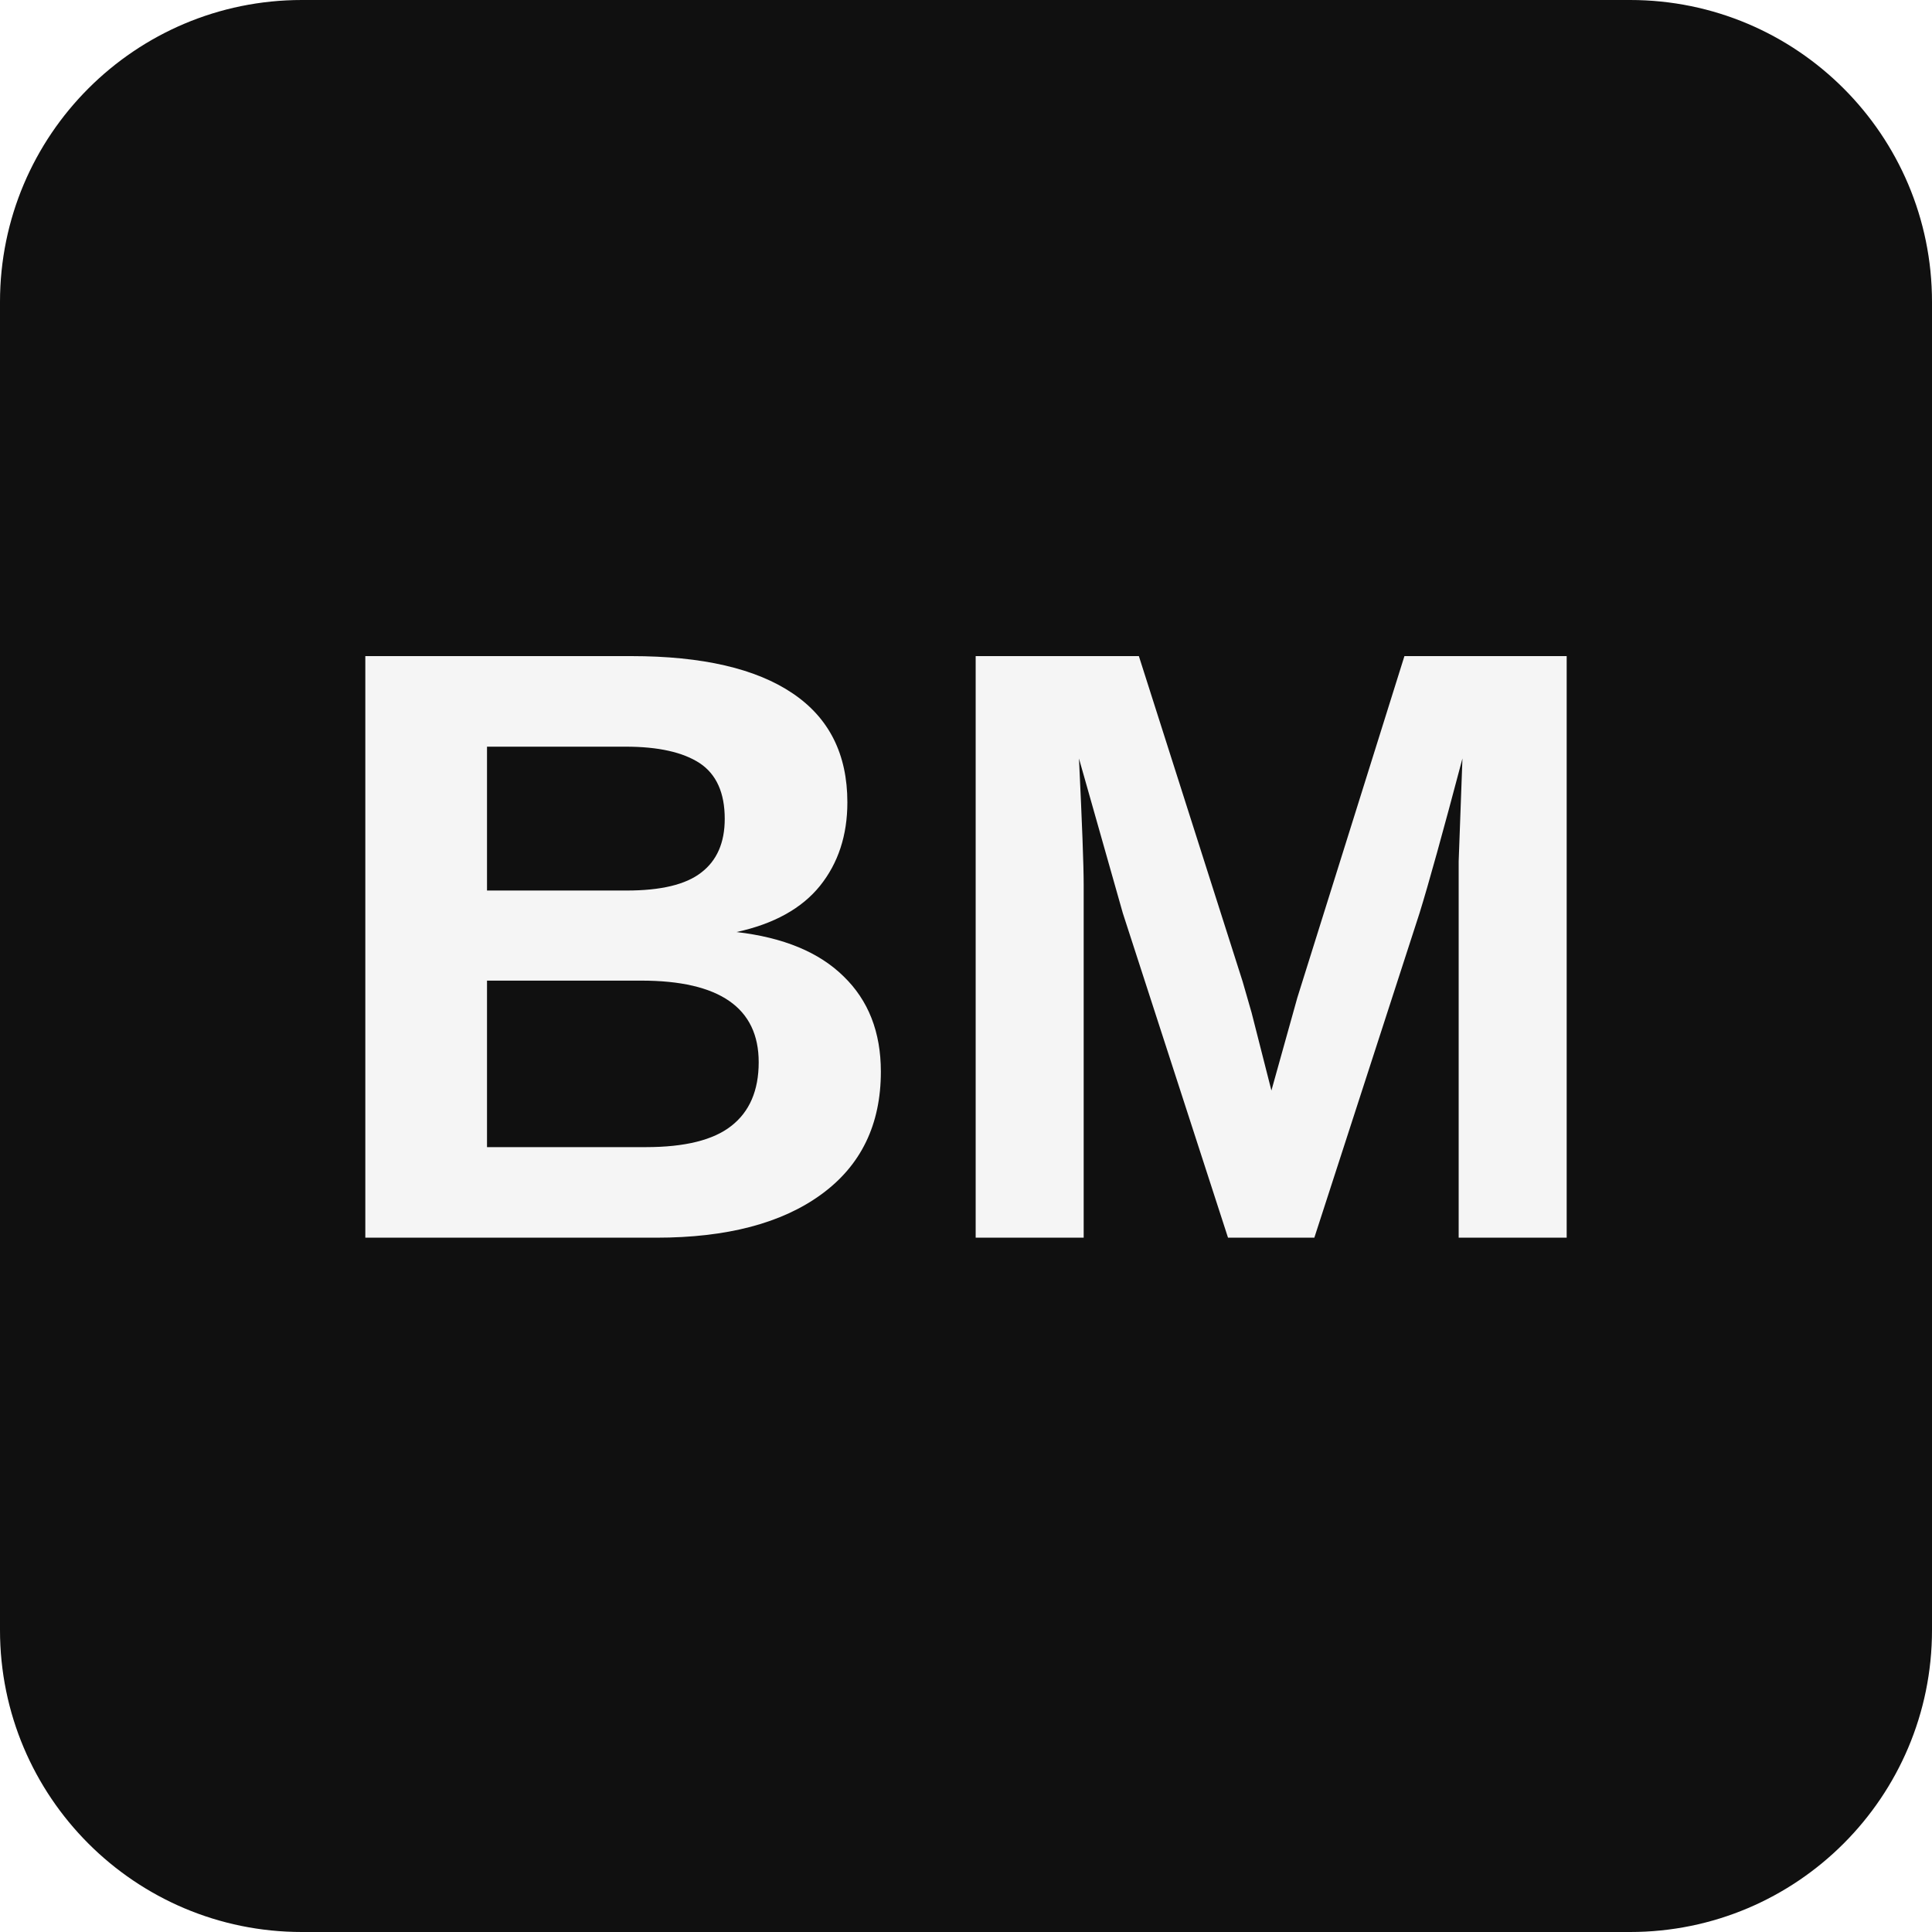
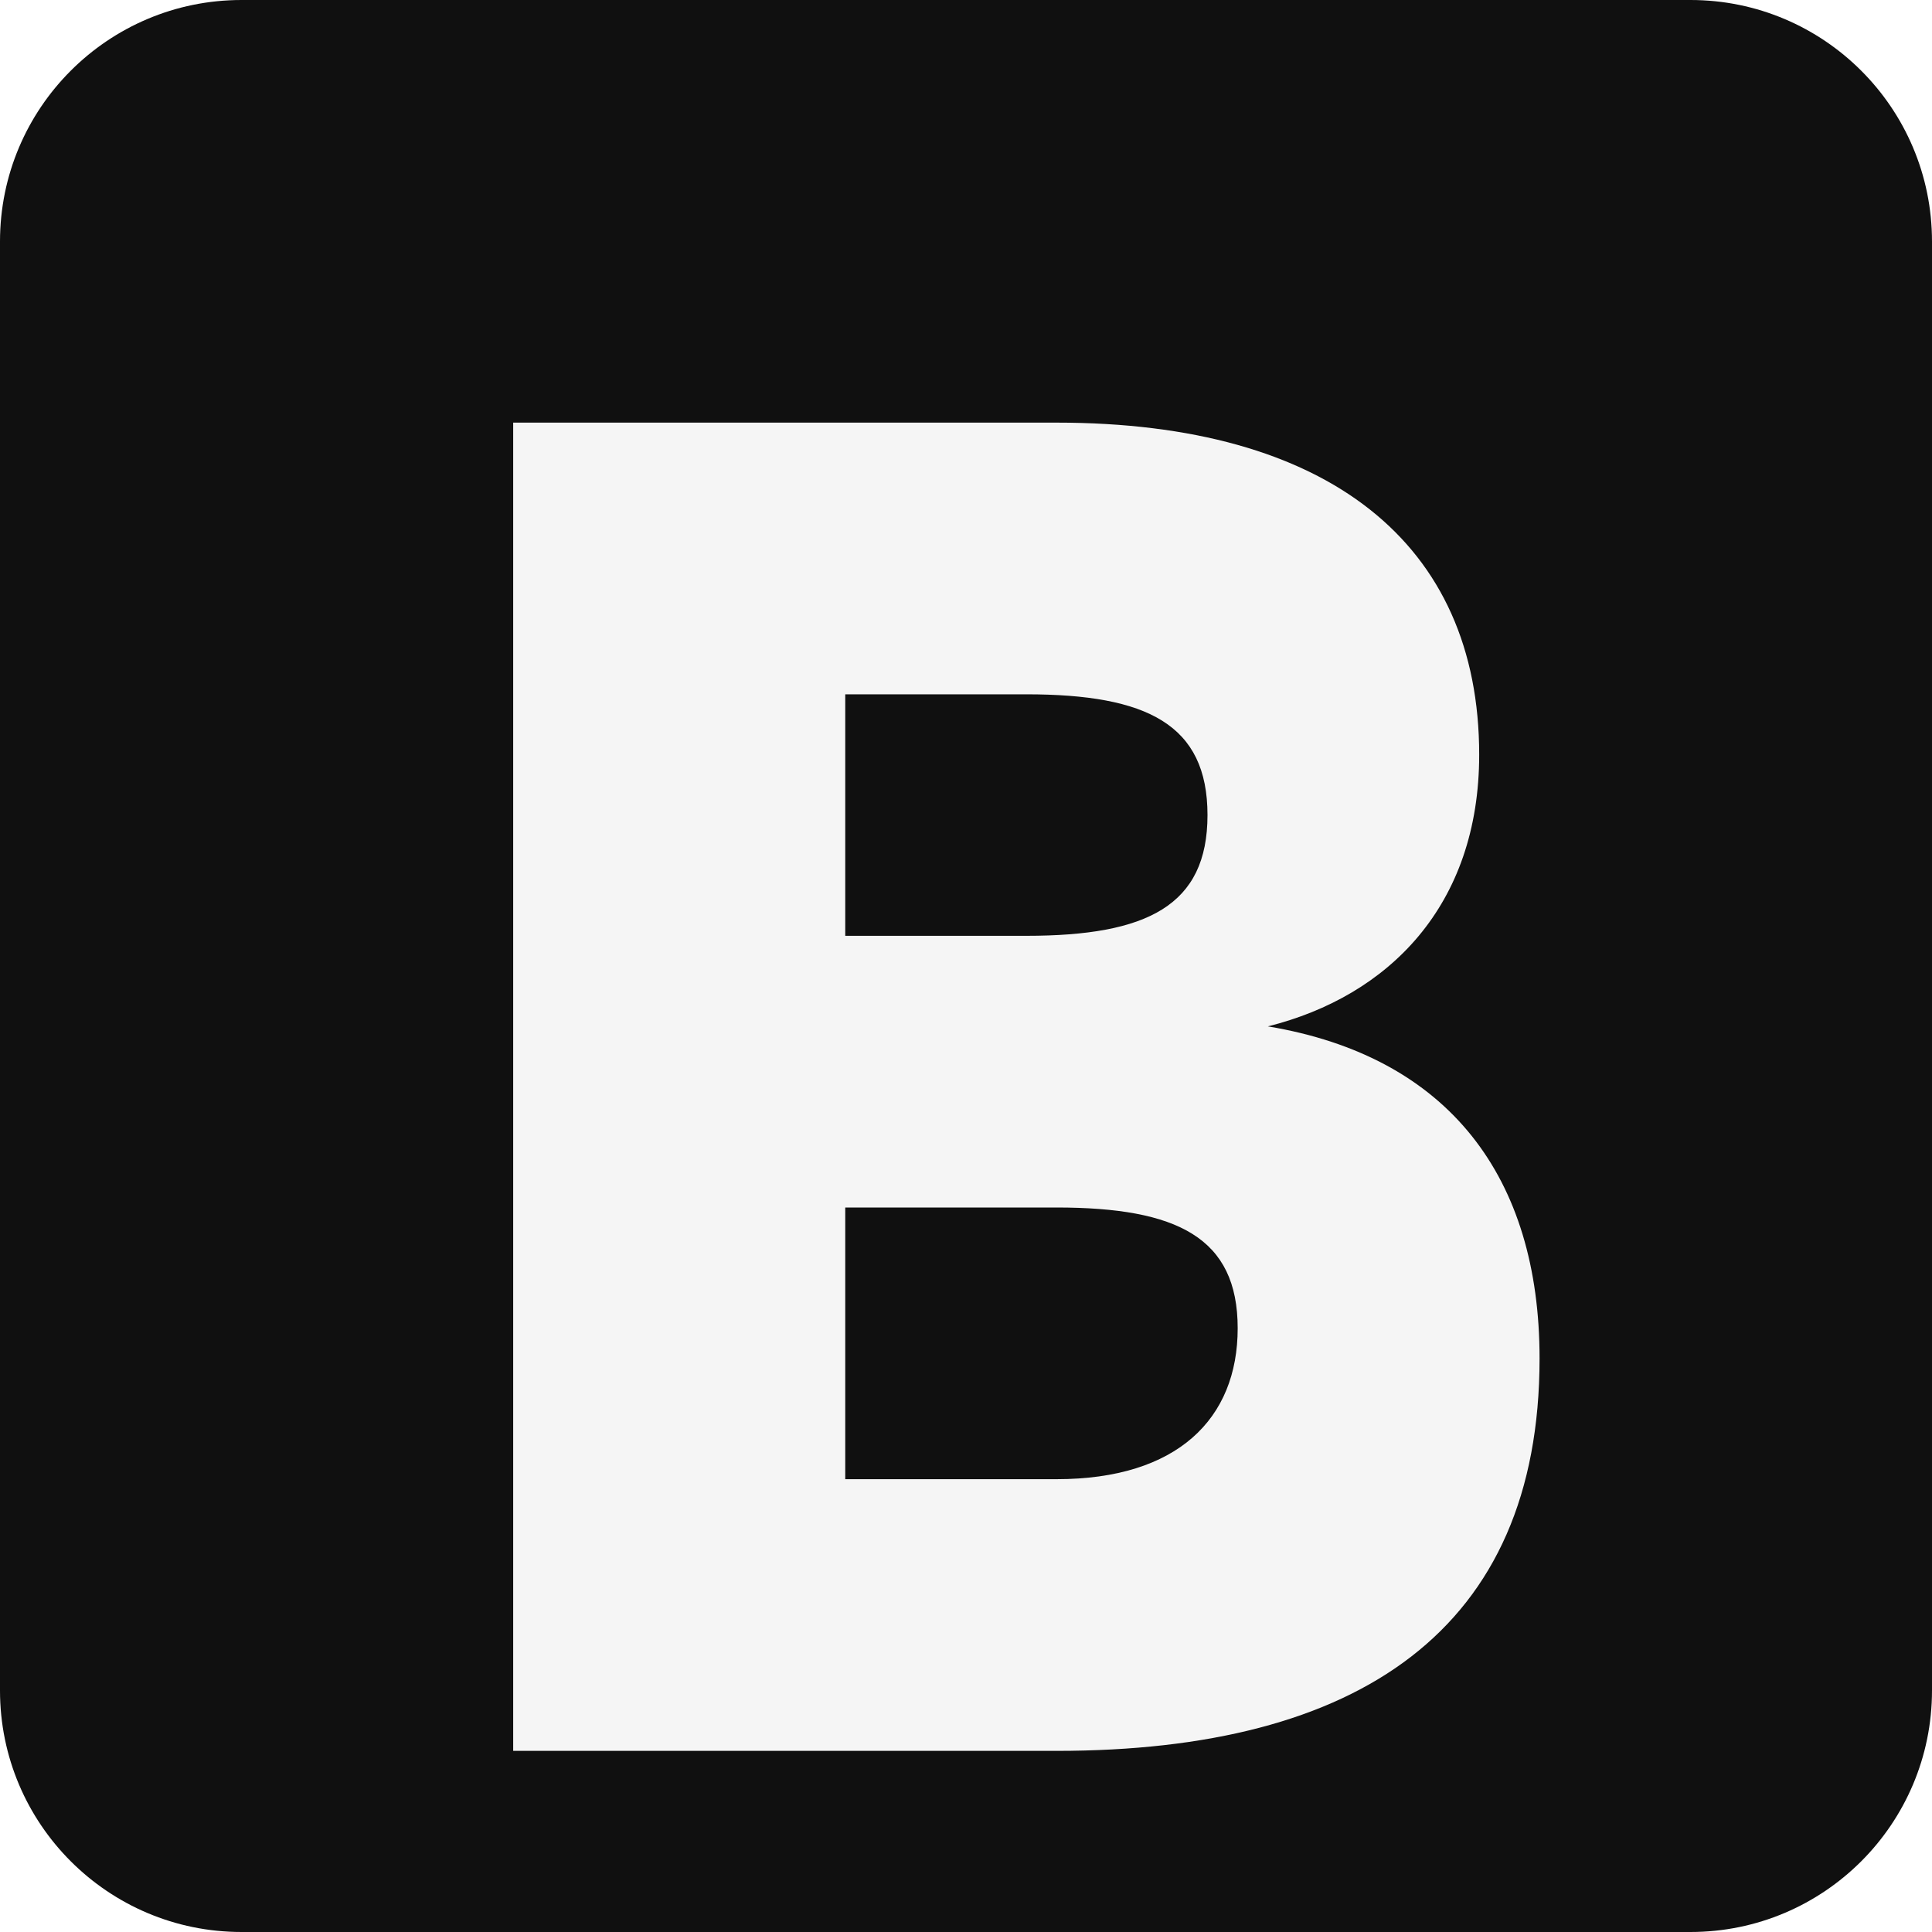
<svg xmlns="http://www.w3.org/2000/svg" viewBox="0 0 64 64">
-   <rect width="64" height="64" rx="10" fill="#101010" />
-   <text x="32" y="41" text-anchor="middle" font-family="Arial, Helvetica, sans-serif" font-size="28" font-weight="700" fill="#f5f5f5">BM</text>
+   <rect width="64" height="64" rx="8" fill="#101010" />
+   <path d="M17 14h18c9 0 14 4 14 11 0 5-3 8-7 9 6 1 9 5 9 11 0 9-6 13-16 13H17V14zm11 9v8h6c4 0 6-1 6-4s-2-4-6-4h-6zm0 17v9h7c4 0 6-2 6-5s-2-4-6-4h-7z" fill="#f5f5f5" />
</svg>
